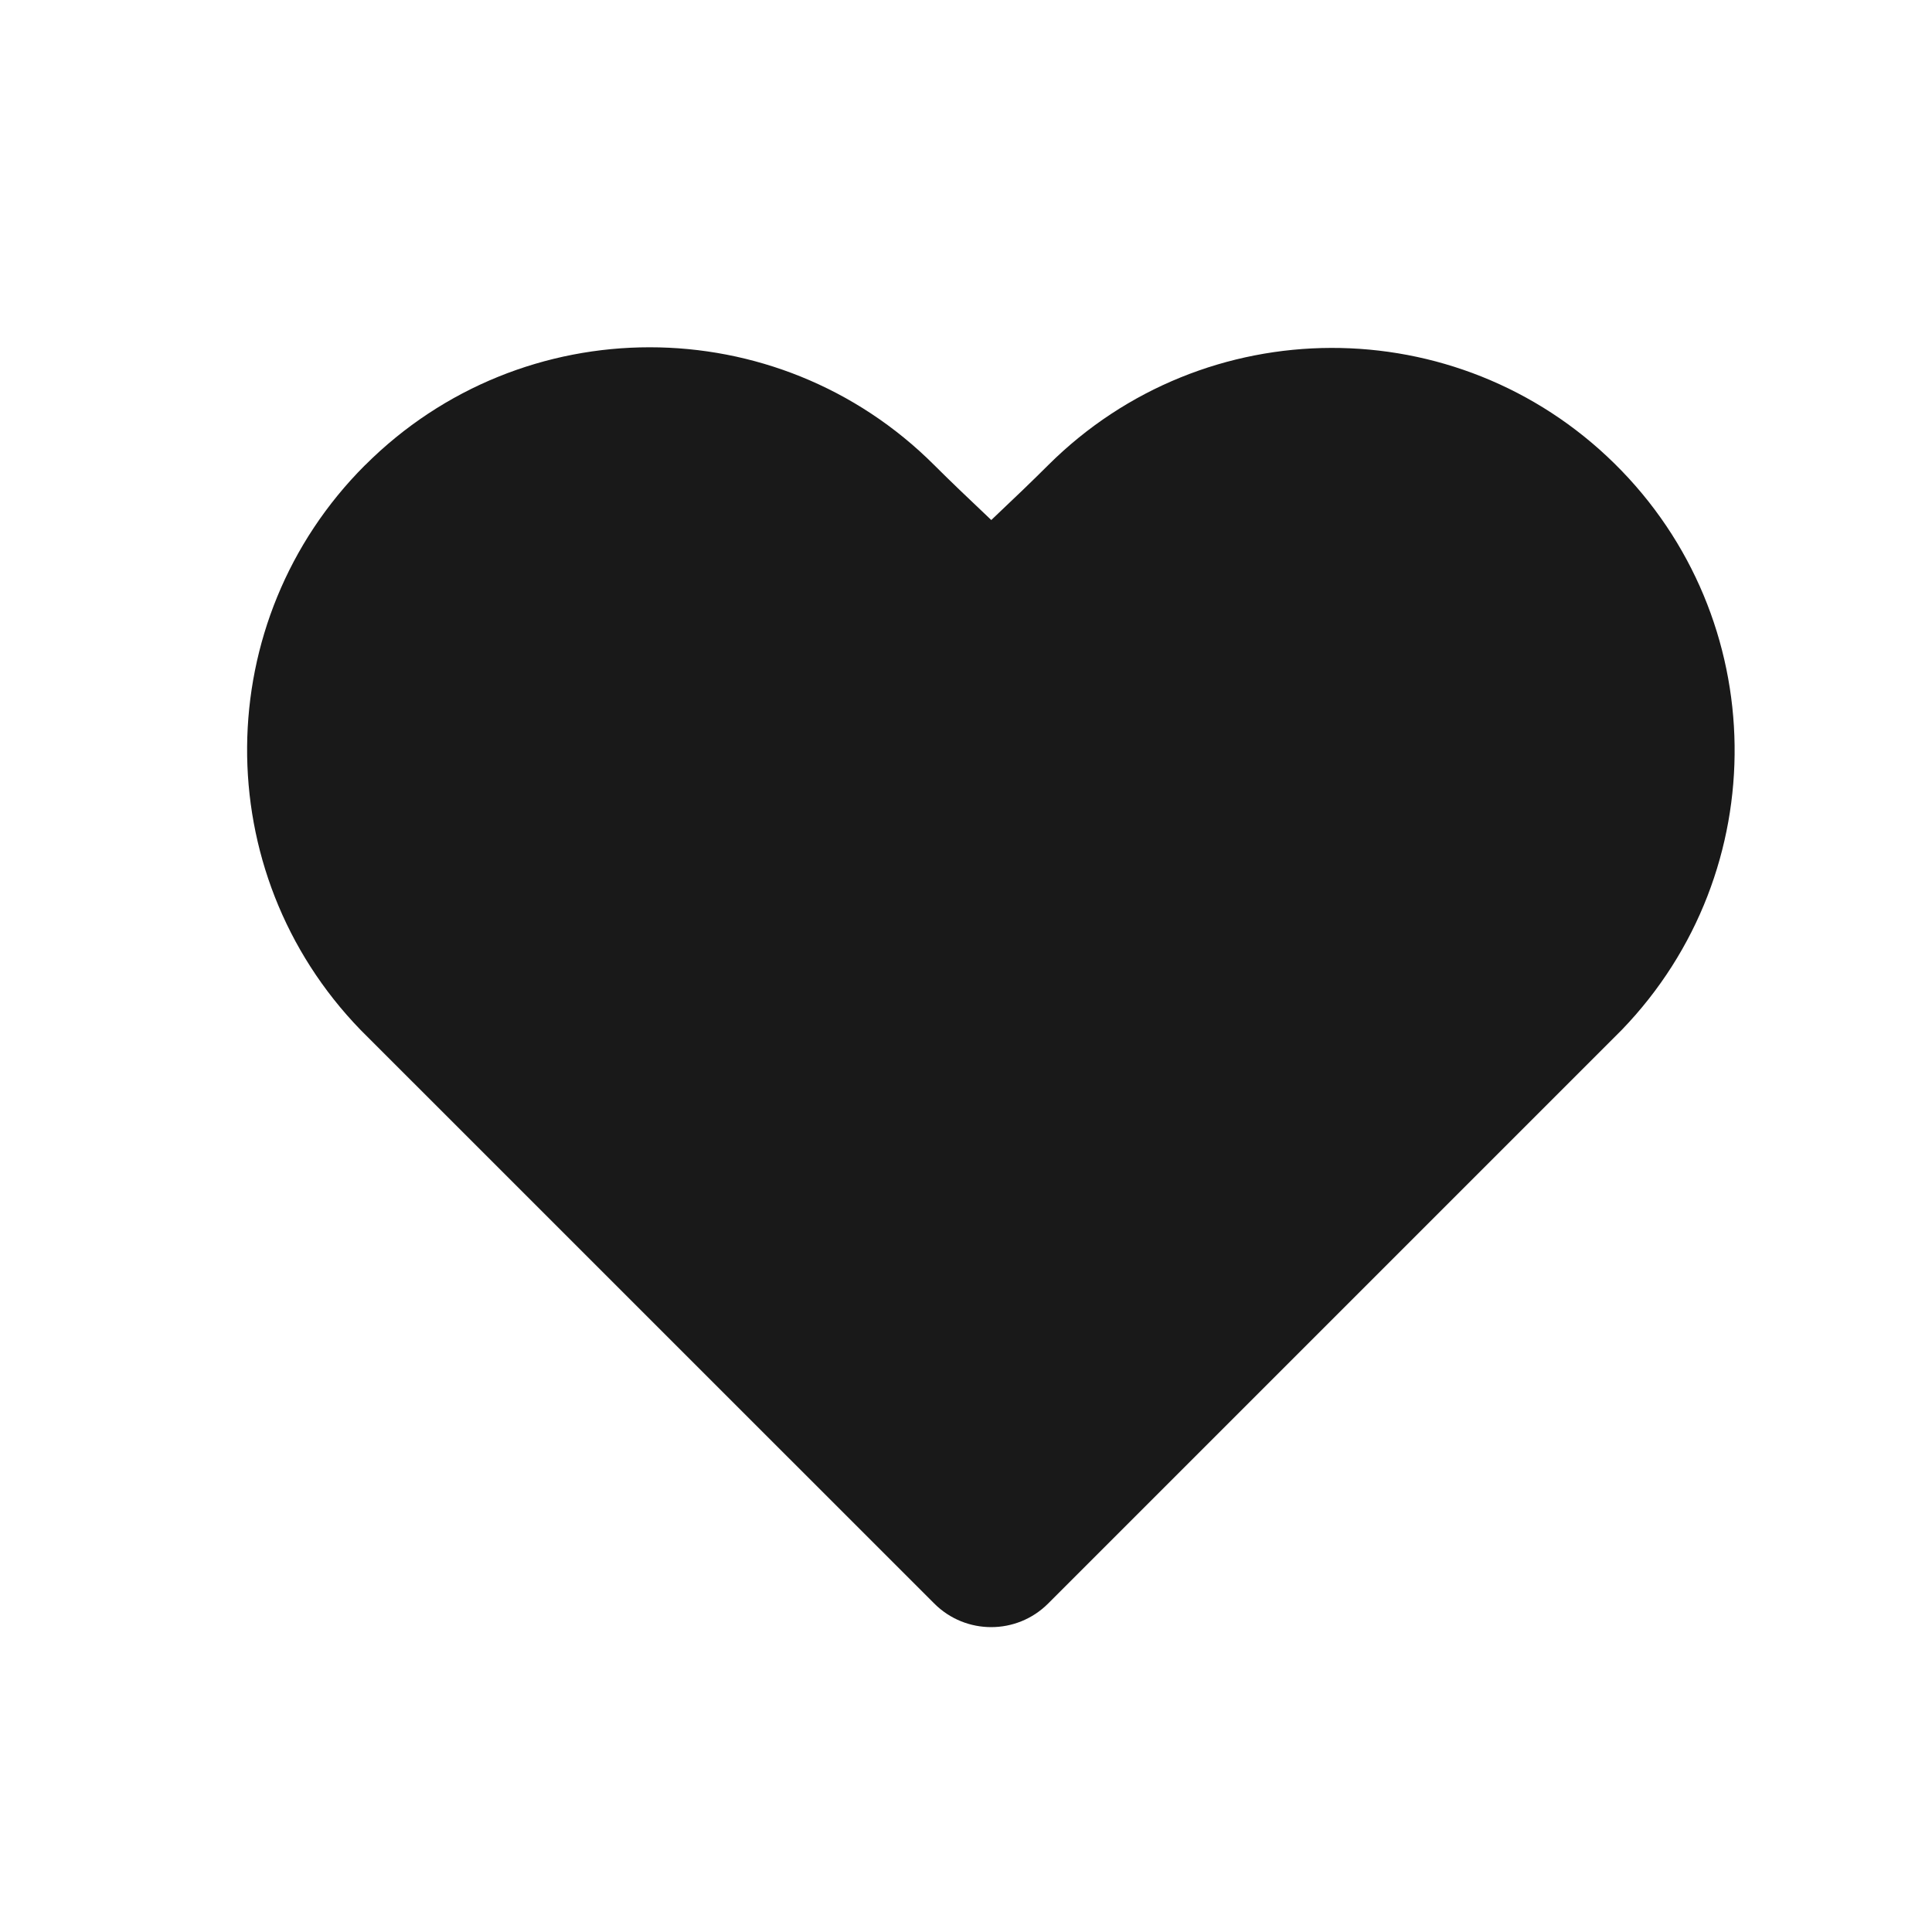
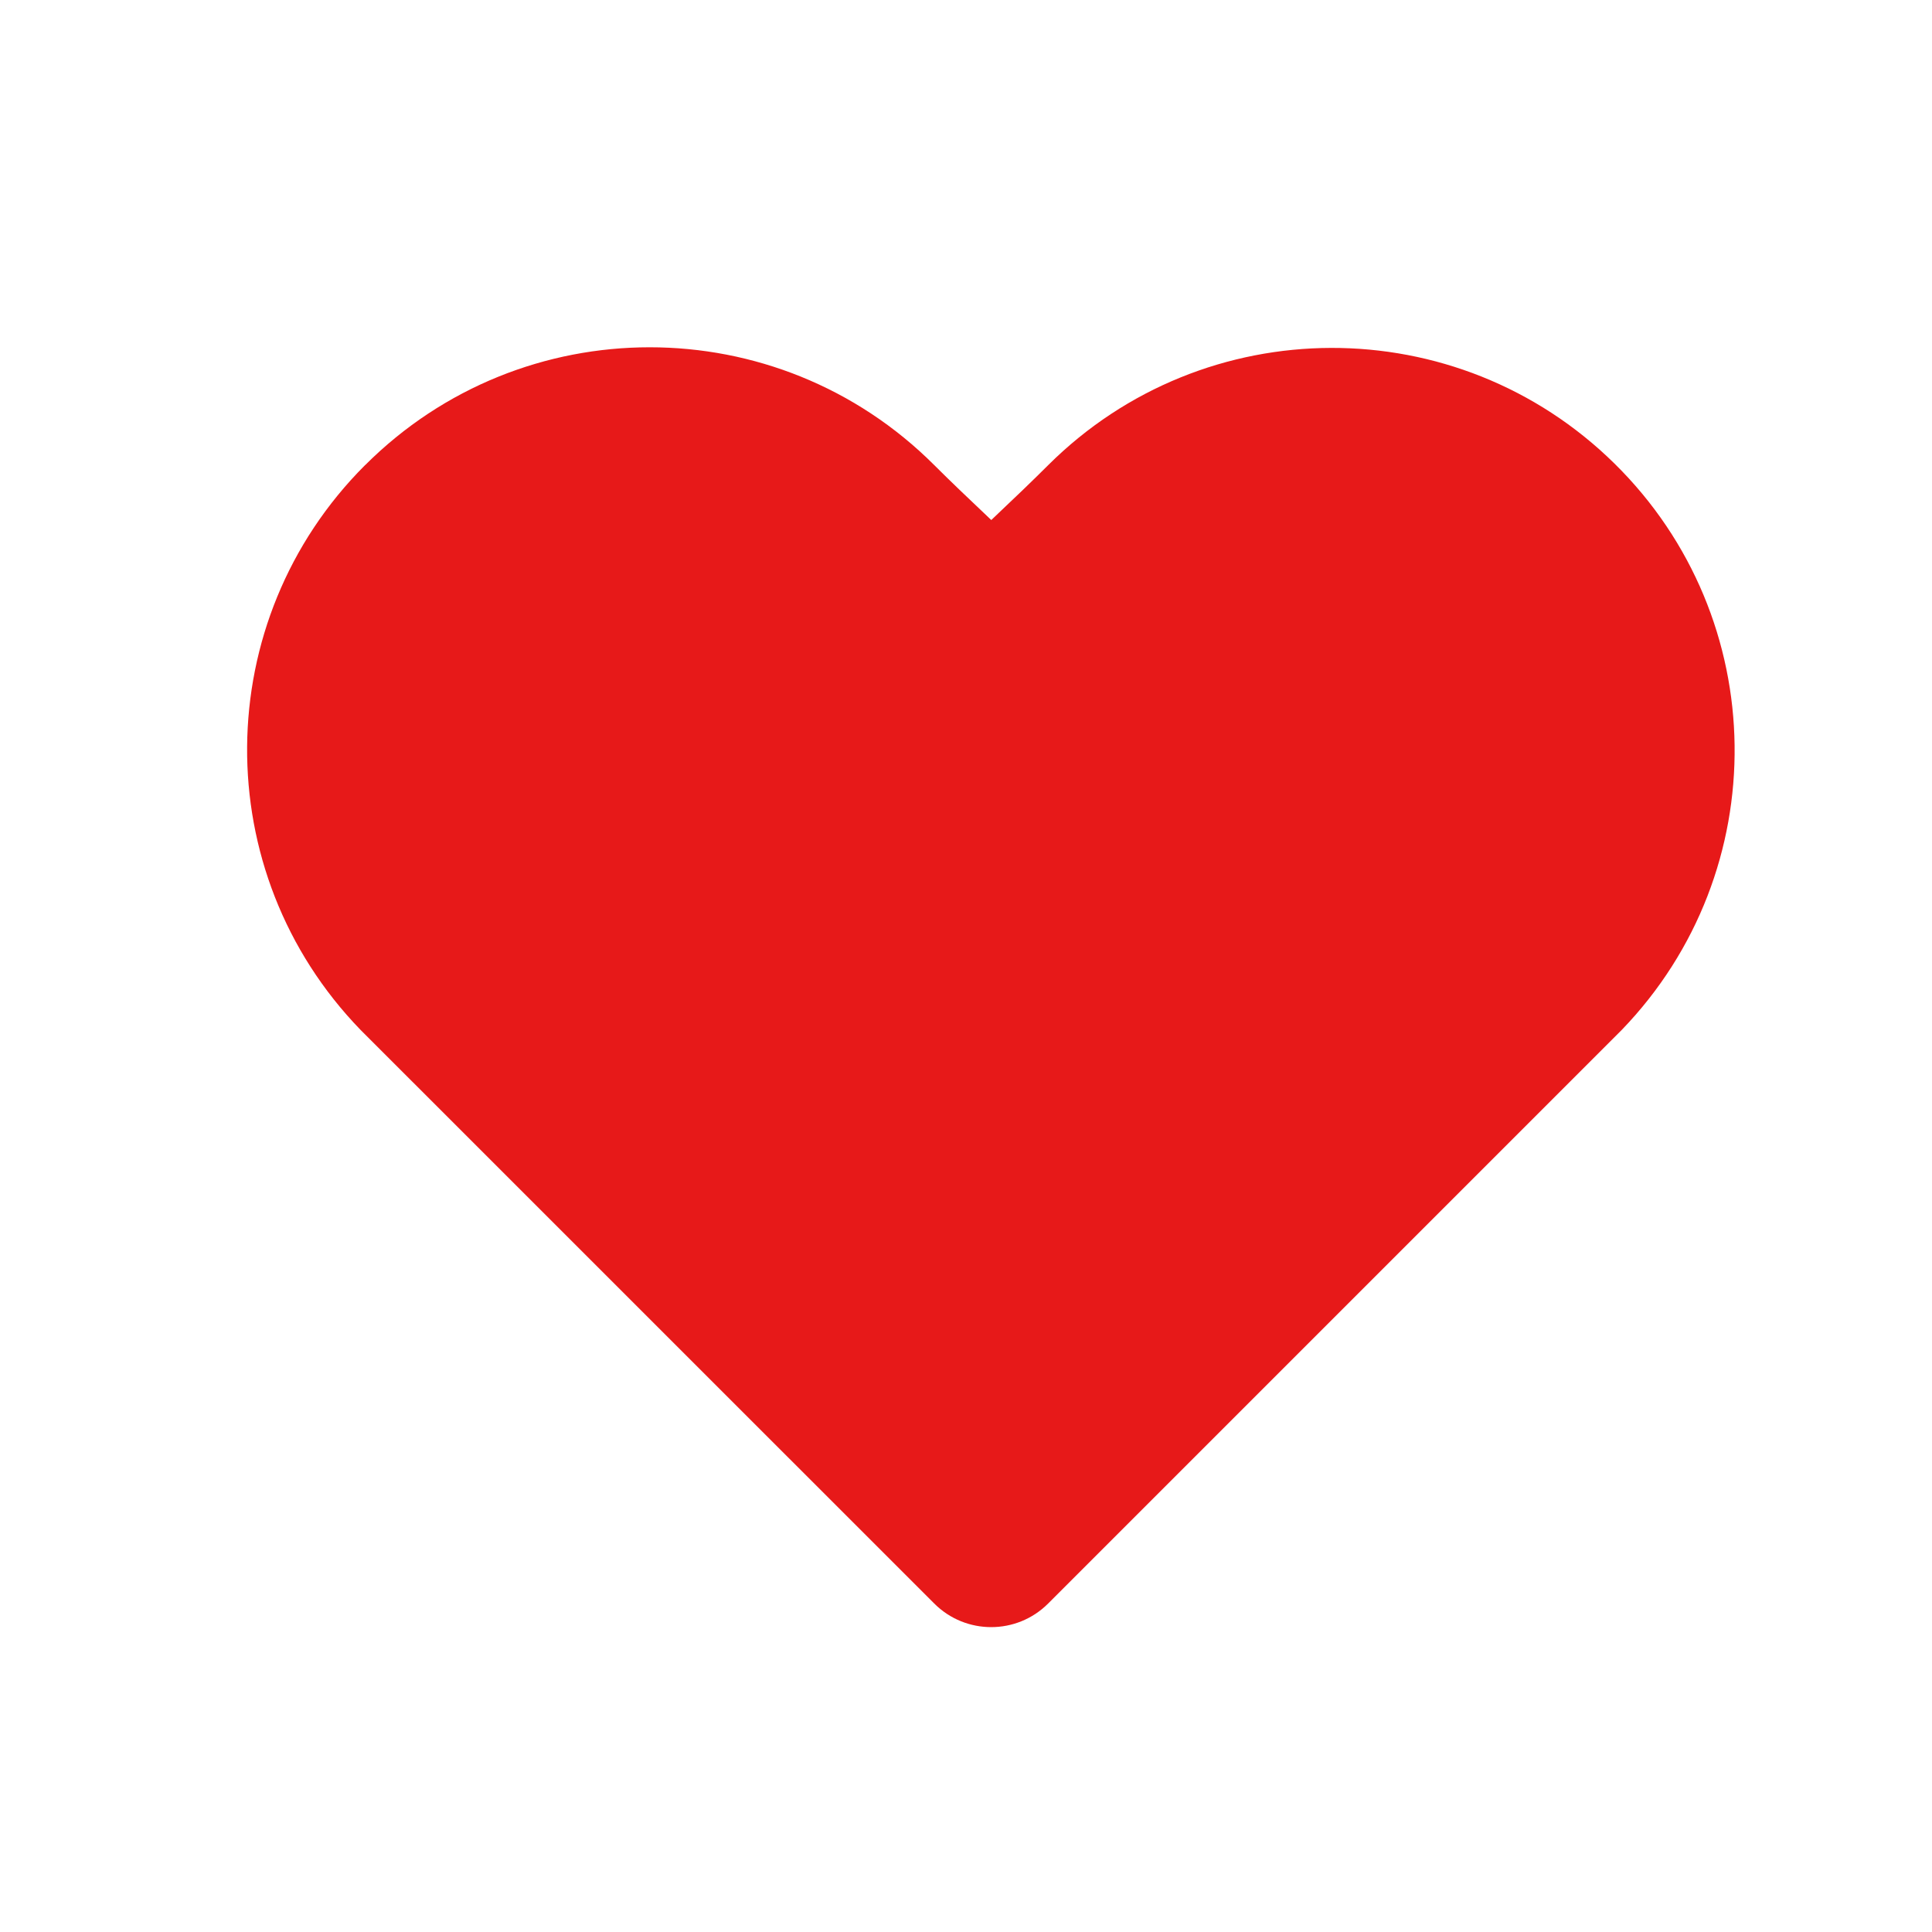
<svg xmlns="http://www.w3.org/2000/svg" width="24" height="24">
-   <path d="M4.536 5.778a5 5 0 017.07 0c.183.183.42.41.708.682.288-.272.524-.499.707-.682a5 5 0 017.125 7.016L13.02 19.92a1 1 0 01-1.414 0L4.48 12.795a5 5 0 01.055-7.017z" fill-rule="evenodd" fill-opacity=".9" />
+   <path d="M4.536 5.778a5 5 0 017.07 0c.183.183.42.41.708.682.288-.272.524-.499.707-.682a5 5 0 017.125 7.016L13.02 19.92a1 1 0 01-1.414 0L4.48 12.795a5 5 0 01.055-7.017z" fill-rule="evenodd" fill-opacity=".9" fill="#e50001" />
</svg>
